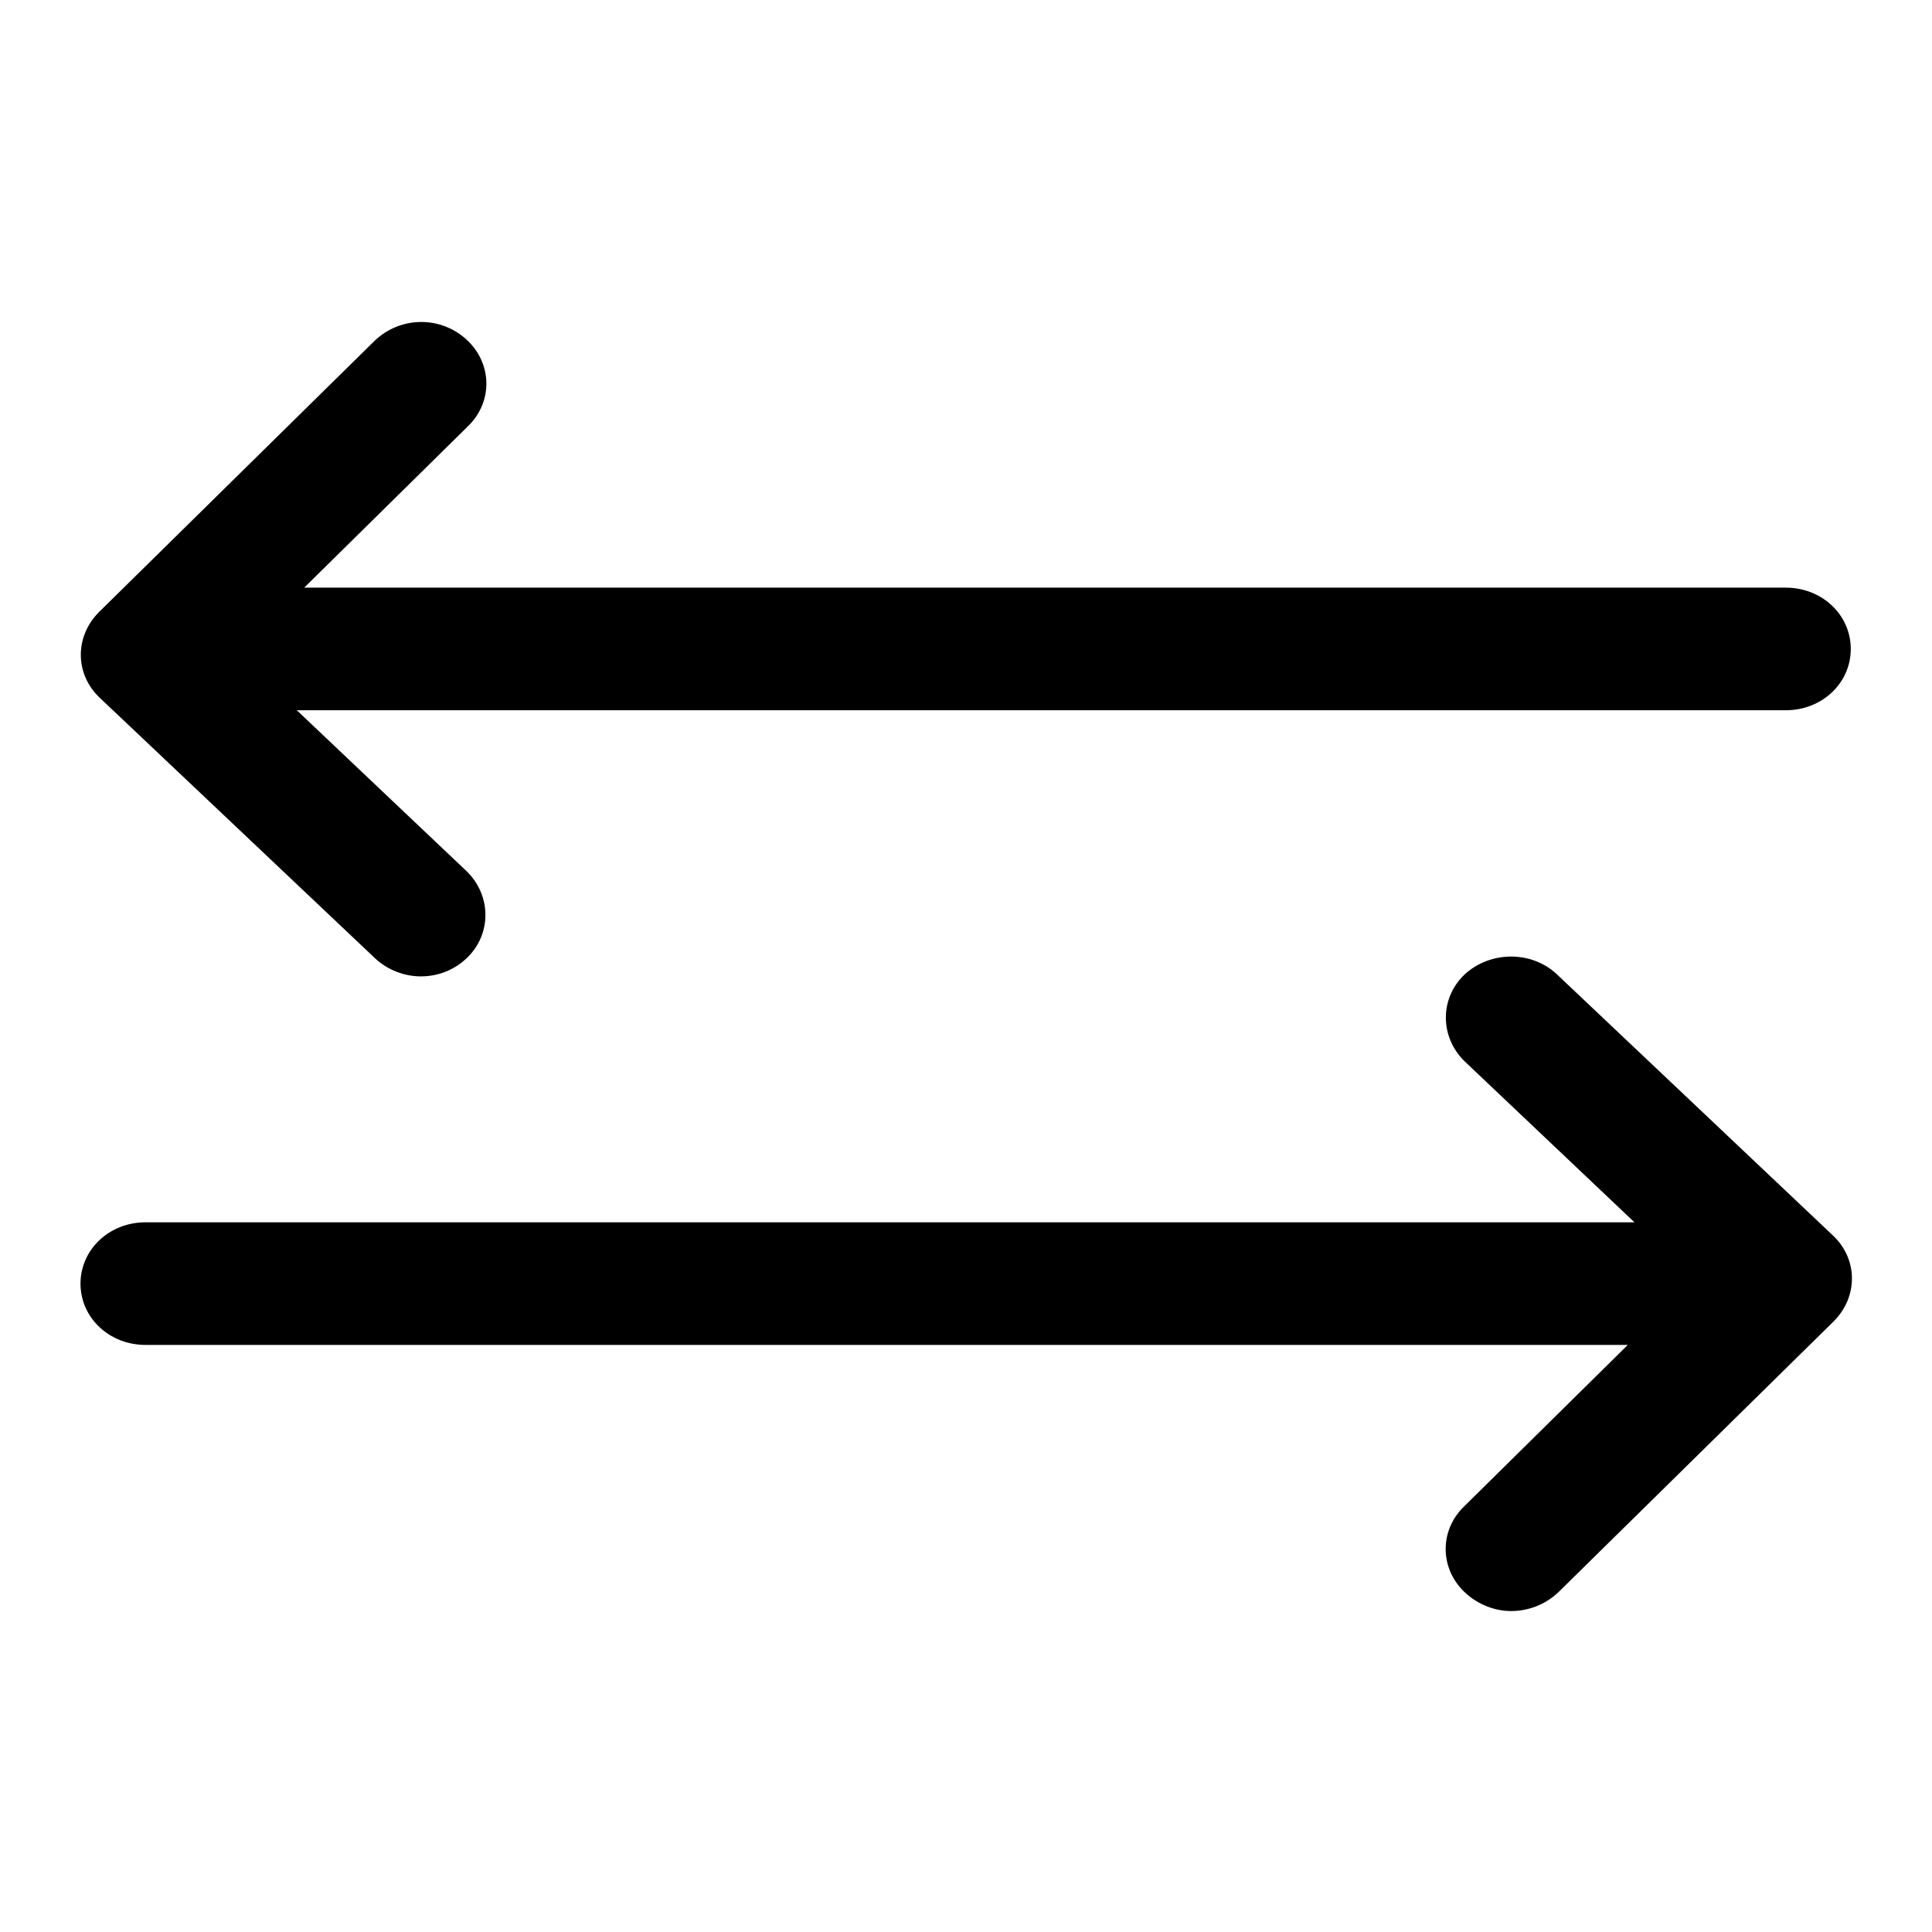
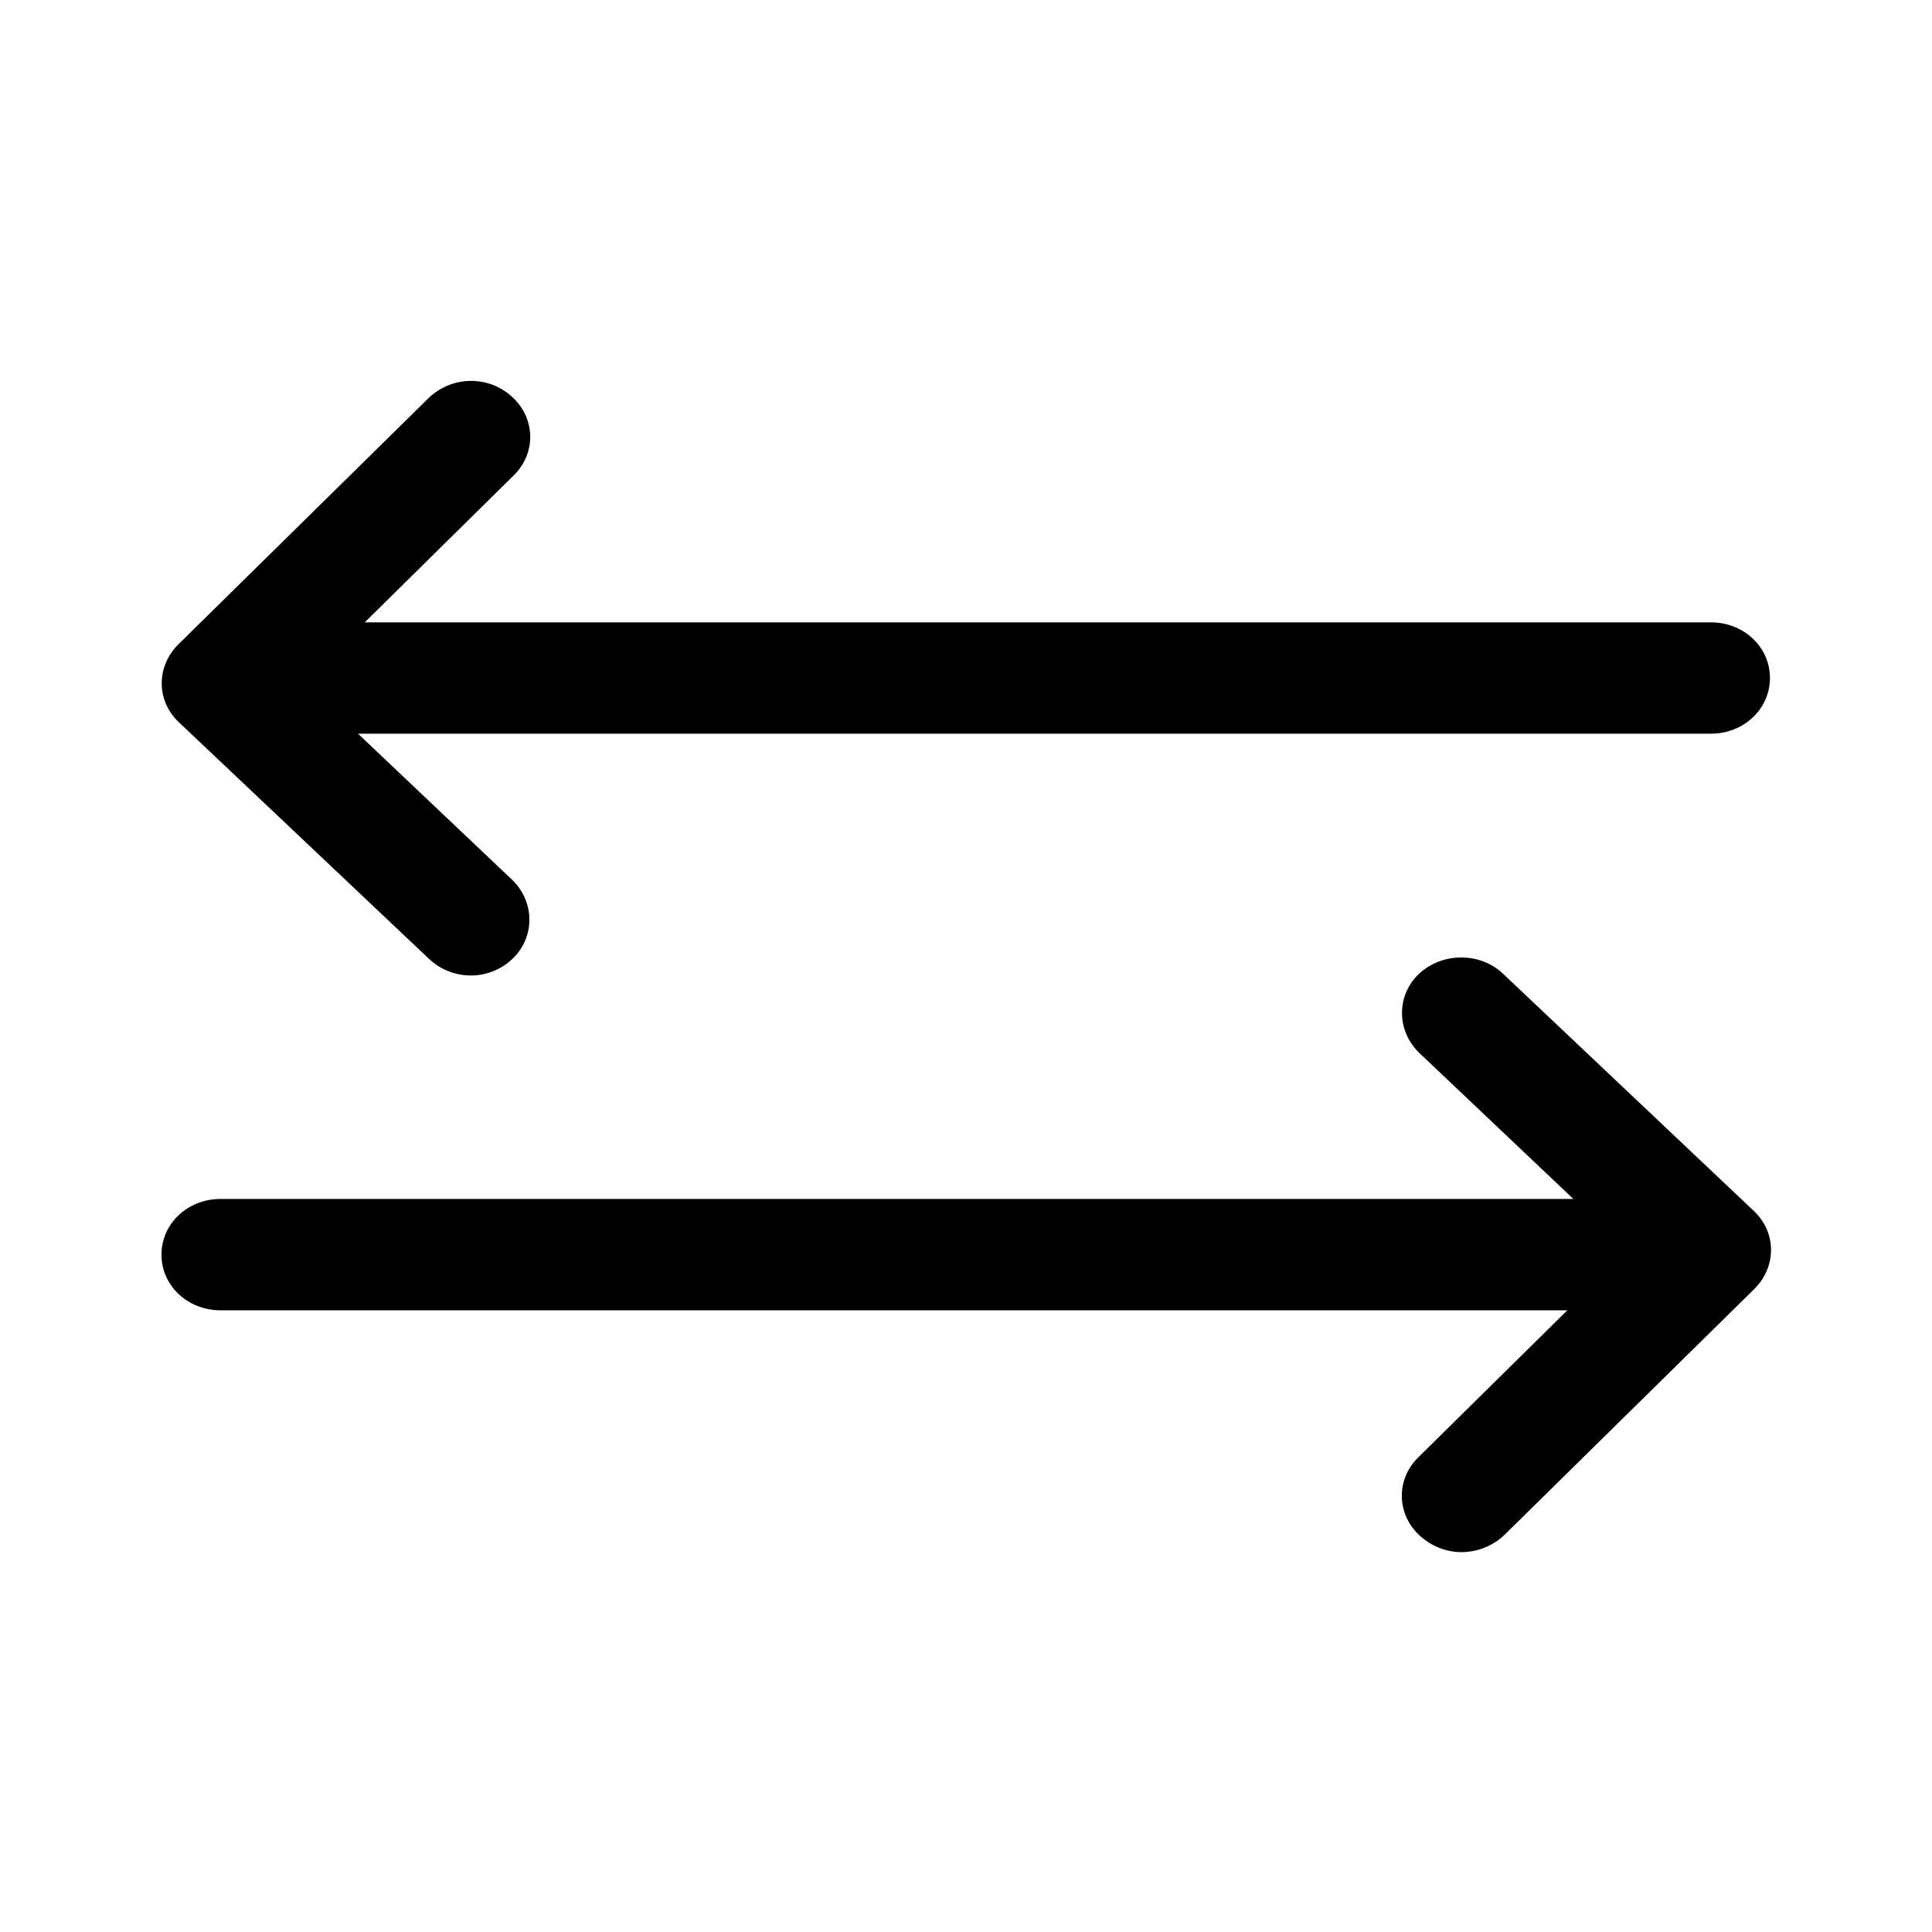
<svg xmlns="http://www.w3.org/2000/svg" width="24" height="24" viewBox="0 0 24 24" fill="none">
-   <path d="M4.659 11.904C4.815 12.051 5.026 12.129 5.228 12.129C5.439 12.129 5.641 12.051 5.796 11.904C6.108 11.61 6.108 11.125 5.796 10.822L3.687 8.823H22.184C22.634 8.823 22.991 8.486 22.991 8.062C22.991 7.638 22.634 7.3 22.184 7.3H3.779L5.815 5.293C6.127 4.99 6.117 4.505 5.787 4.211C5.457 3.917 4.962 3.934 4.65 4.237L1.23 7.603C0.927 7.906 0.927 8.373 1.239 8.668L4.659 11.904Z" fill="black" />
-   <path d="M19.341 12.104C19.029 11.809 18.516 11.809 18.195 12.104C17.883 12.398 17.883 12.882 18.195 13.185L20.304 15.184H1.807C1.358 15.184 1 15.522 1 15.946C1 16.37 1.358 16.707 1.807 16.707H20.221L18.186 18.715C17.874 19.018 17.883 19.502 18.213 19.796C18.369 19.935 18.571 20.013 18.772 20.013C18.983 20.013 19.194 19.935 19.359 19.779L22.78 16.413C23.082 16.11 23.082 15.643 22.771 15.349L19.341 12.104Z" fill="black" />
+   <path d="M5.331 11.913C5.472 12.047 5.664 12.118 5.847 12.118C6.039 12.118 6.222 12.047 6.364 11.913C6.647 11.646 6.647 11.206 6.364 10.931L4.447 9.114H21.253C21.662 9.114 21.987 8.808 21.987 8.422C21.987 8.037 21.662 7.731 21.253 7.731H4.531L6.38 5.907C6.664 5.631 6.655 5.191 6.355 4.924C6.055 4.656 5.606 4.672 5.322 4.947L2.214 8.006C1.939 8.281 1.939 8.706 2.223 8.973L5.331 11.913Z" fill="black" />
+   <path d="M18.67 12.095C18.387 11.827 17.92 11.827 17.629 12.095C17.345 12.362 17.345 12.802 17.629 13.078L19.545 14.894H2.739C2.331 14.894 2.006 15.2 2.006 15.586C2.006 15.971 2.331 16.277 2.739 16.277H19.47L17.62 18.102C17.337 18.377 17.345 18.817 17.645 19.084C17.787 19.21 17.97 19.281 18.154 19.281C18.345 19.281 18.537 19.21 18.687 19.069L21.795 16.01C22.07 15.735 22.07 15.31 21.787 15.043L18.67 12.095Z" fill="black" />
</svg>
